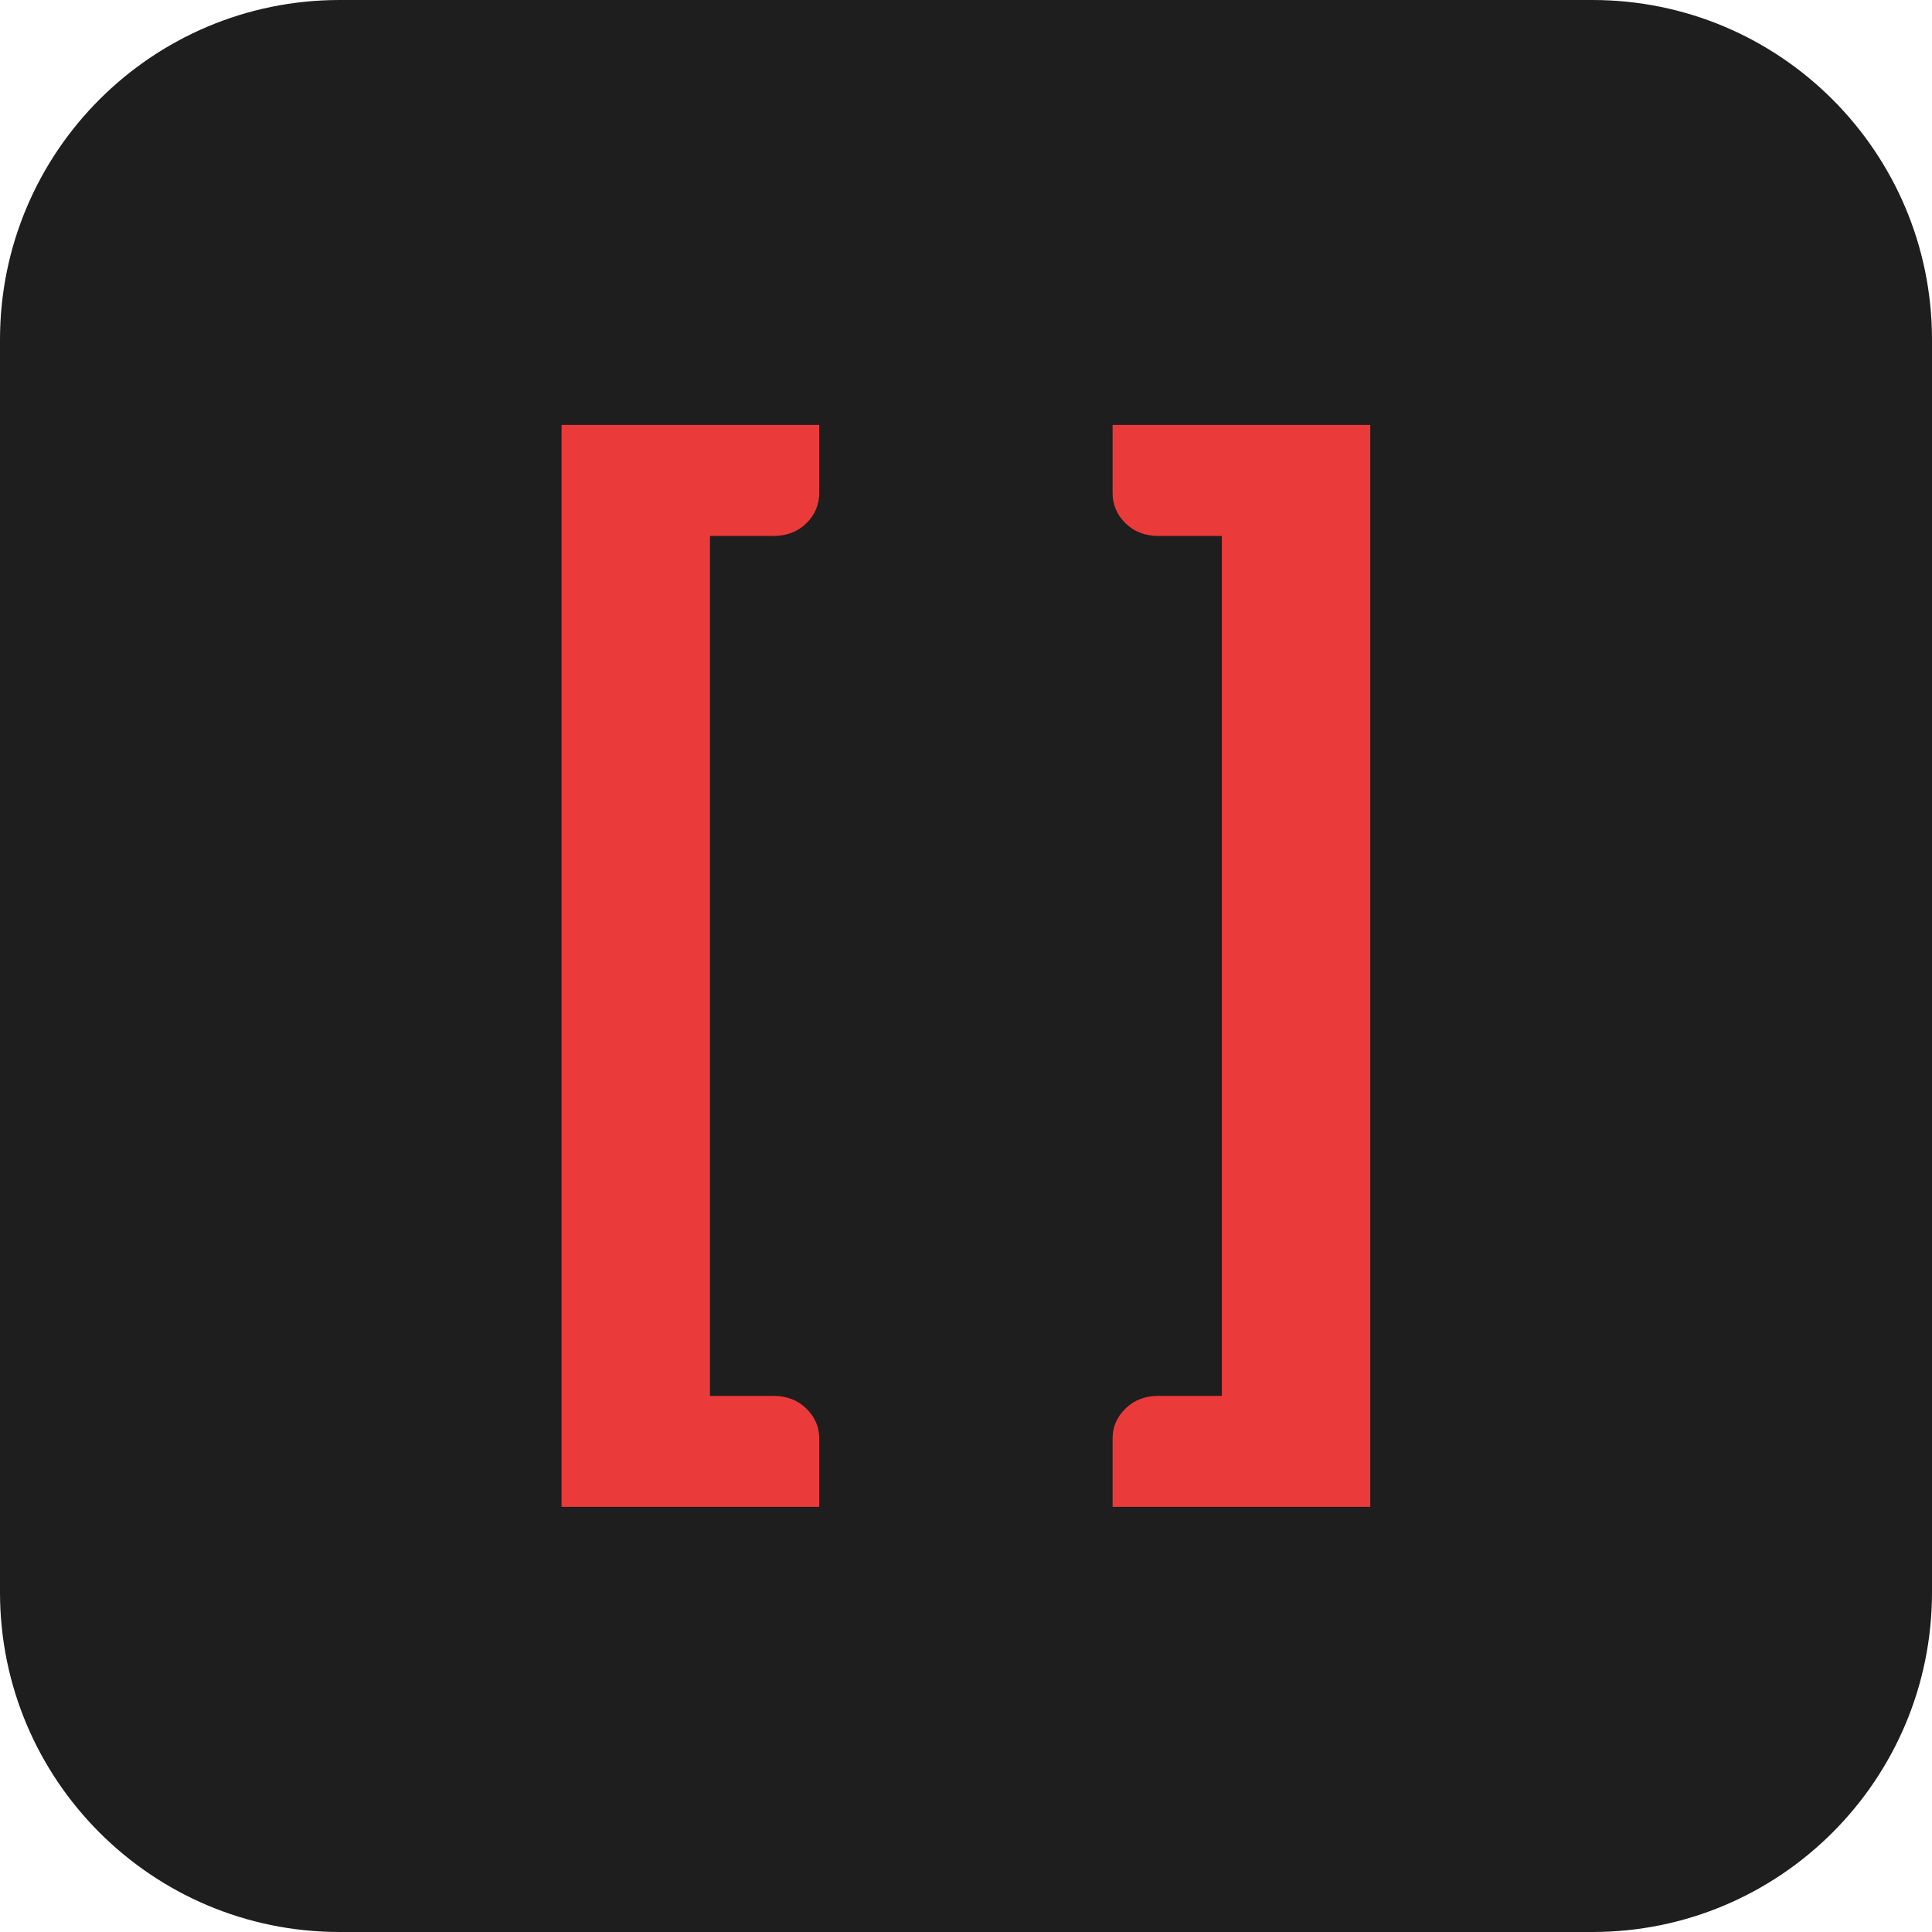
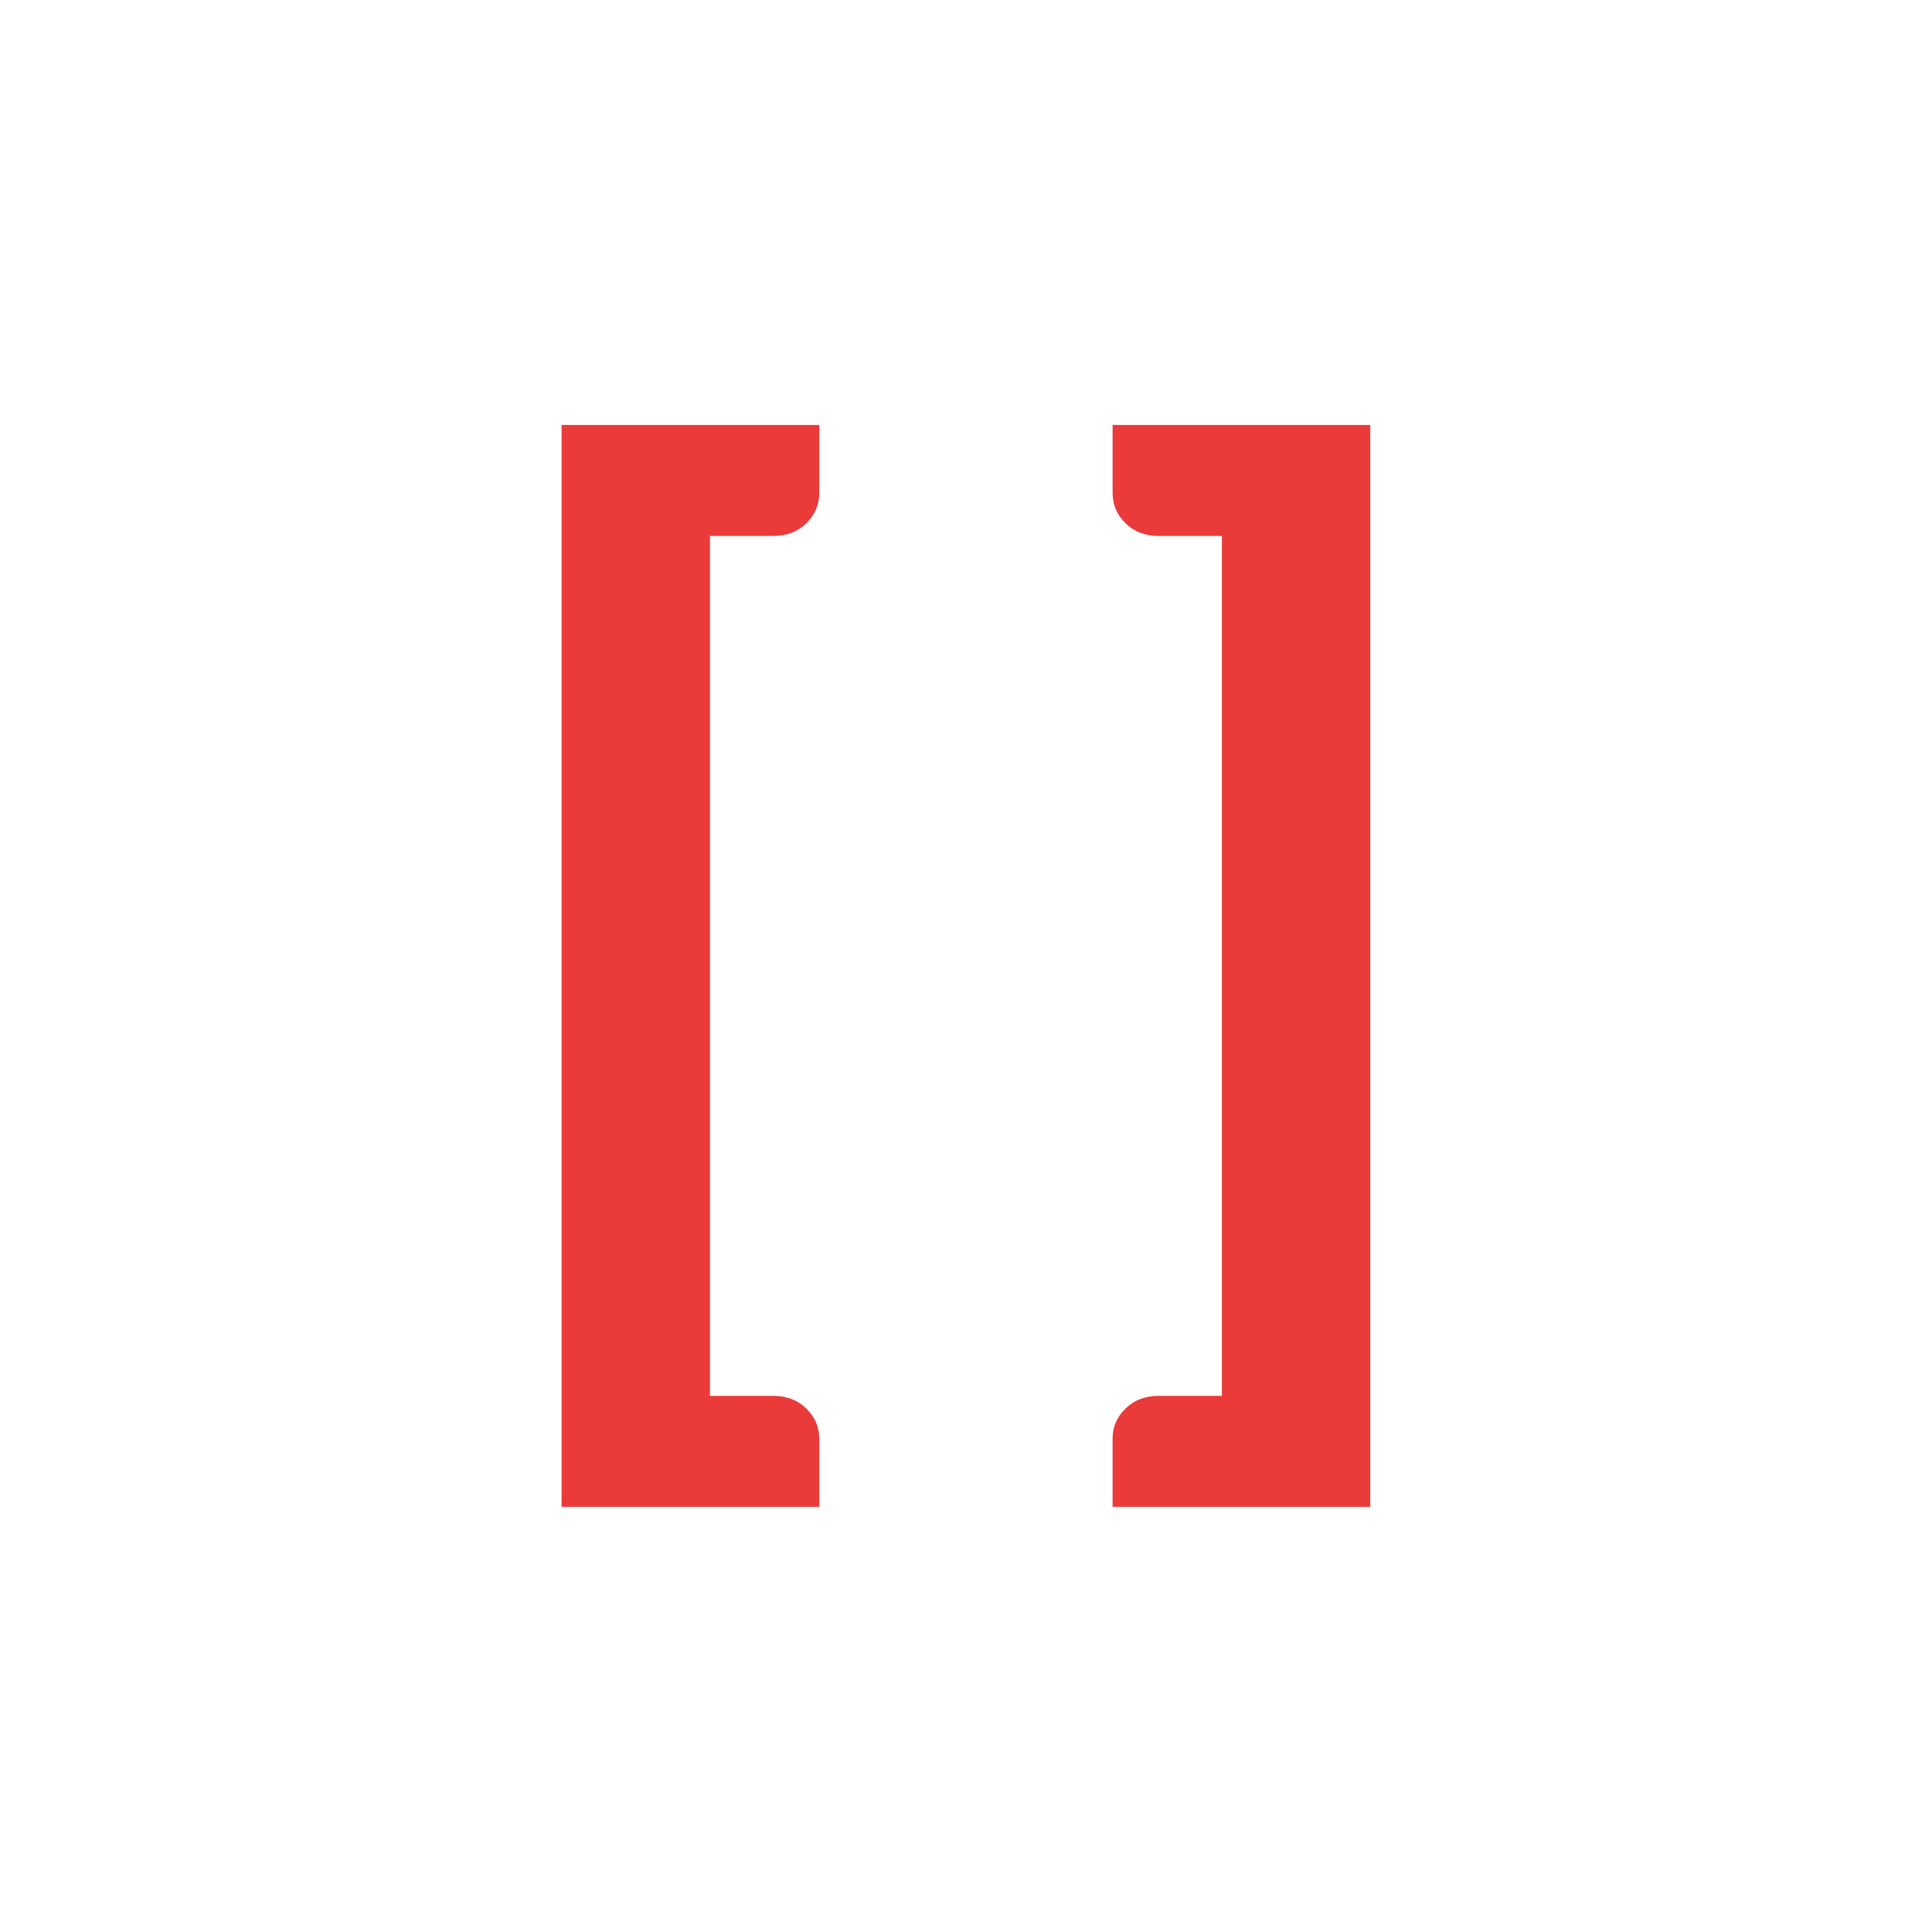
- <svg xmlns="http://www.w3.org/2000/svg" viewBox="0 0 1024 1024" role="img" aria-label="Redbox">
-   <rect width="1024" height="1024" rx="180" fill="#1E1E1E" />
-   <g transform="translate(270.2 699.9) scale(0.30486 -0.30486)">
-     <g>
-       <path fill="#EB3A3A" transform="translate(0.0 0)" d="M90.0 -324.0V1557.0H538.0V1439.0Q538.0 1408.0 515.5 1386.0Q493.0 1364.0 458.0 1364.0H348.0V-131.0H458.0Q493.0 -131.0 515.5 -153.0Q538.0 -175.0 538.0 -205.0V-324.0Z" />
-       <path fill="#EB3A3A" transform="translate(986.0 0)" d="M62.0 1557.0H510.0V-324.0H62.0V-205.0Q62.0 -175.0 84.5 -153.0Q107.0 -131.0 142.0 -131.0H252.0V1364.0H142.0Q107.0 1364.0 84.5 1386.0Q62.0 1408.0 62.0 1439.0Z" />
+ <svg xmlns="http://www.w3.org/2000/svg" viewBox="0 0 1024 1024" role="img" aria-label="Redbox" version="1.1" id="svg14">
+   <defs id="defs18" />
+   <g transform="translate(270.2 699.9) scale(0.30486 -0.30486)" id="g12">
+     <g id="g10">
+       <path fill="#EB3A3A" transform="translate(0.0 0)" d="M90.0 -324.0V1557.0H538.0V1439.0Q538.0 1408.0 515.5 1386.0Q493.0 1364.0 458.0 1364.0H348.0V-131.0H458.0Q493.0 -131.0 515.5 -153.0Q538.0 -175.0 538.0 -205.0V-324.0Z" id="path6" />
+       <path fill="#EB3A3A" transform="translate(986.0 0)" d="M62.0 1557.0H510.0V-324.0H62.0V-205.0Q62.0 -175.0 84.5 -153.0Q107.0 -131.0 142.0 -131.0H252.0V1364.0H142.0Q107.0 1364.0 84.5 1386.0Q62.0 1408.0 62.0 1439.0Z" id="path8" />
    </g>
  </g>
</svg>
